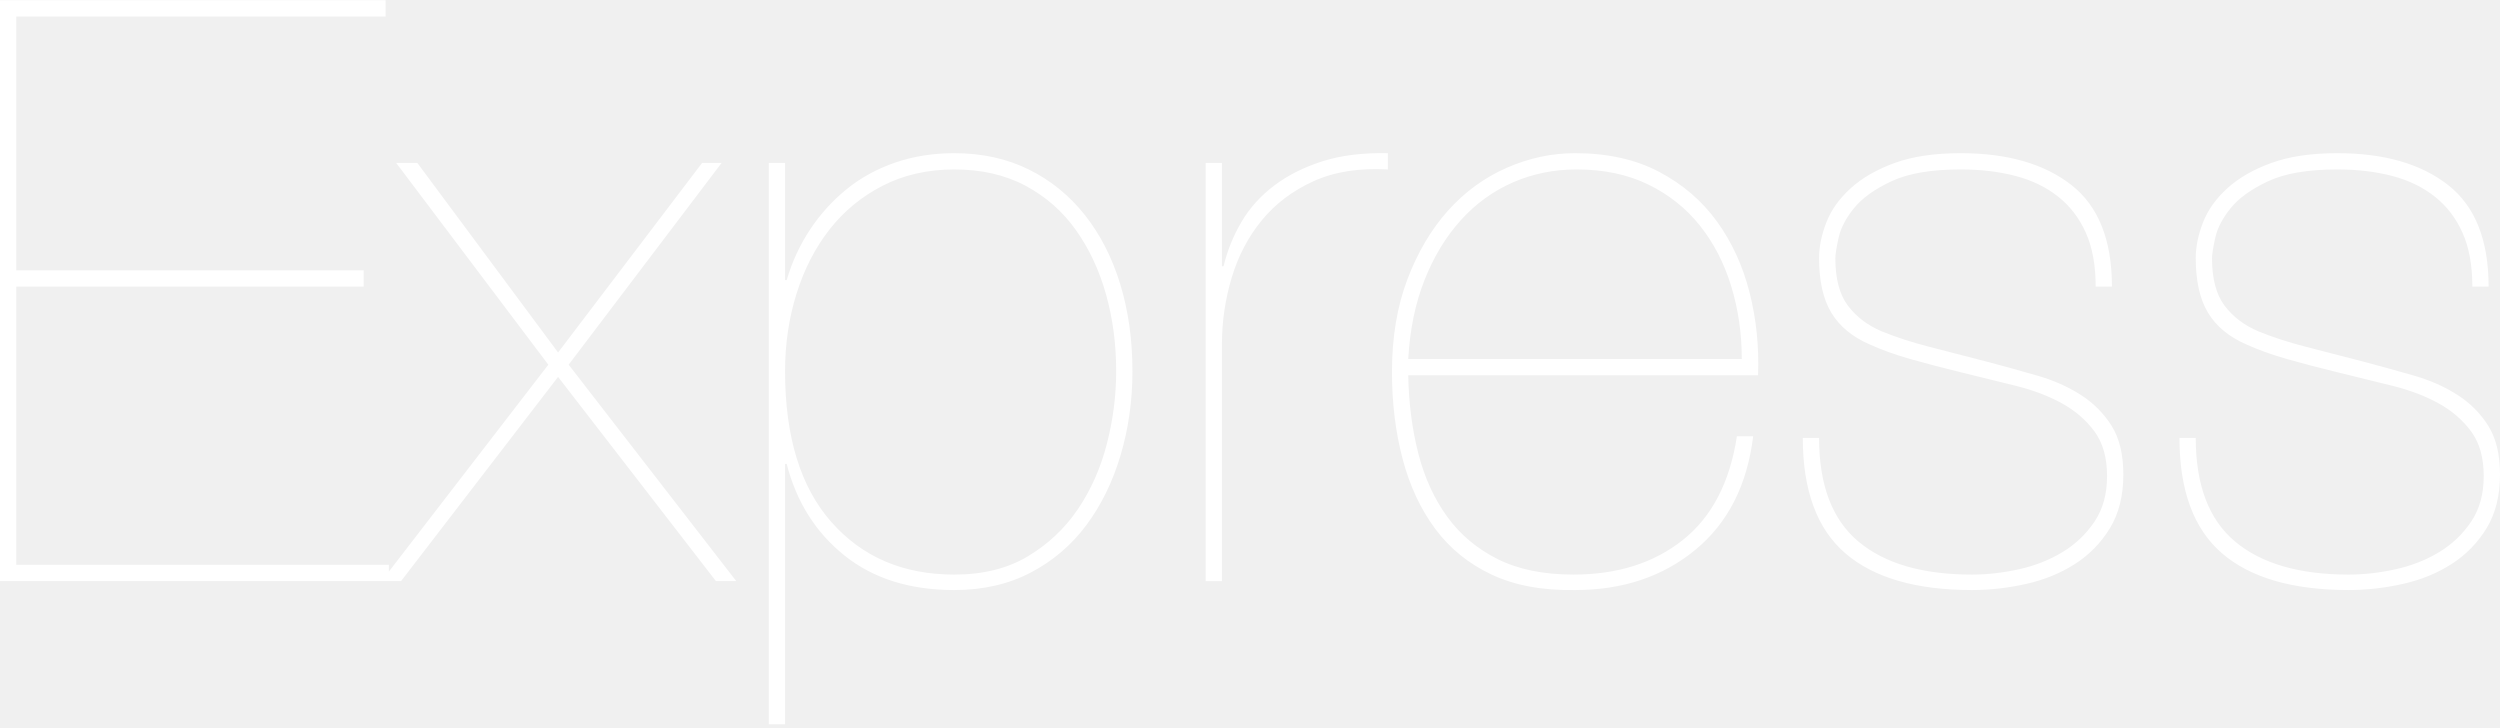
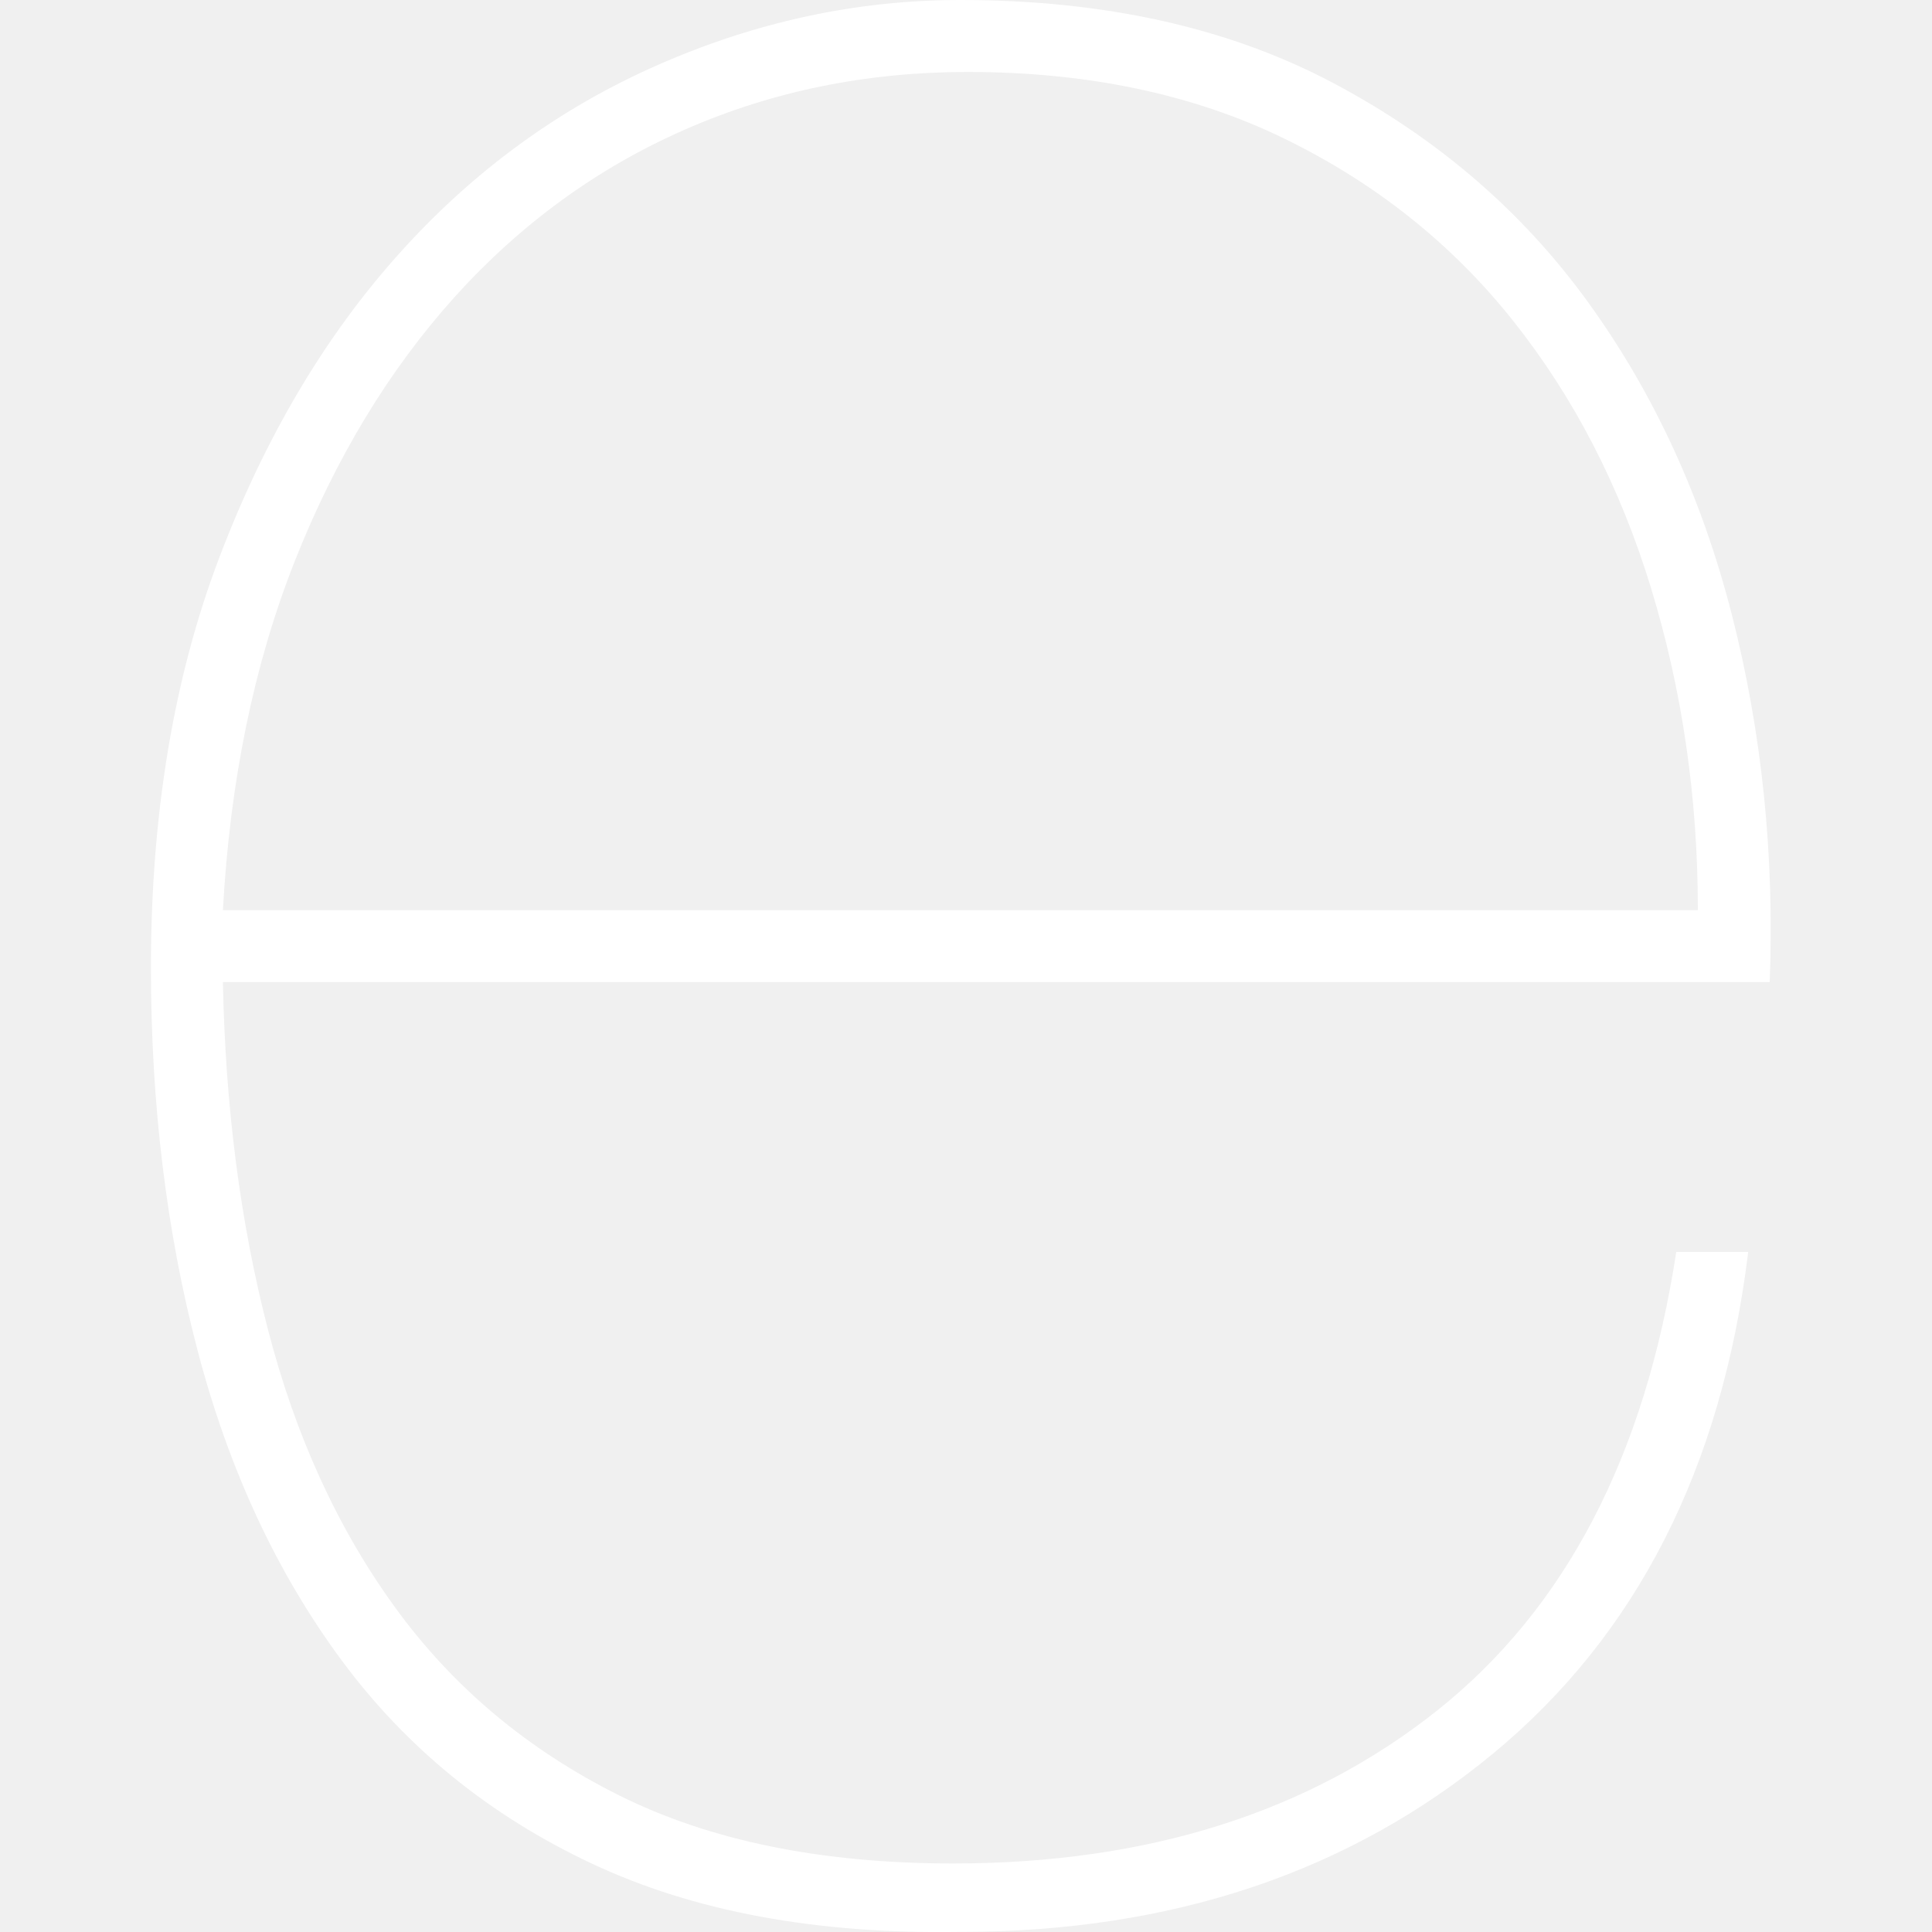
- <svg xmlns="http://www.w3.org/2000/svg" width="2500" height="728" viewBox="0 0 512 149">
-   <path d="M3.332 115.629V58.648h71.144v-3.333H3.332V3.332h75.642V0H0v118.961h79.64v-3.332H3.333zm140.455-82.307l-29.49 38.821-28.825-38.82H81.14l31.157 41.32L78.14 118.96h3.999l32.156-41.82 32.323 41.82h4.165l-34.322-44.319 31.323-41.32h-3.998zm16.994 114.963V94.97h.333c2 7.775 5.943 14.023 11.83 18.744 5.887 4.72 13.384 7.081 22.492 7.081 5.887 0 11.108-1.194 15.662-3.582s8.358-5.637 11.413-9.747c3.054-4.11 5.387-8.886 6.998-14.329 1.61-5.442 2.416-11.163 2.416-17.16 0-6.443-.834-12.386-2.5-17.828-1.666-5.443-4.082-10.164-7.247-14.162-3.166-3.999-6.998-7.11-11.497-9.33-4.498-2.222-9.58-3.333-15.245-3.333-4.332 0-8.358.639-12.079 1.916-3.721 1.278-7.025 3.082-9.913 5.415a36.674 36.674 0 0 0-7.498 8.247c-2.11 3.166-3.721 6.637-4.832 10.414h-.333V33.322h-3.332v114.963h3.332zm34.655-30.657c-10.44 0-18.827-3.582-25.158-10.746-6.331-7.164-9.497-17.467-9.497-30.907 0-5.554.778-10.83 2.333-15.828 1.555-4.998 3.804-9.386 6.747-13.162 2.944-3.777 6.582-6.776 10.913-8.997 4.332-2.222 9.22-3.333 14.662-3.333 5.554 0 10.414 1.111 14.579 3.333 4.165 2.221 7.609 5.248 10.33 9.08s4.776 8.22 6.165 13.162c1.388 4.943 2.082 10.191 2.082 15.745 0 4.999-.638 9.97-1.916 14.912-1.277 4.943-3.249 9.386-5.915 13.33-2.665 3.942-6.08 7.163-10.246 9.663-4.166 2.499-9.192 3.748-15.079 3.748zm54.816 1.333V70.477c0-4.665.666-9.22 2-13.662 1.332-4.443 3.387-8.359 6.164-11.746 2.777-3.388 6.303-6.054 10.58-7.998 4.276-1.944 9.358-2.749 15.245-2.416v-3.332c-5.11-.11-9.58.444-13.412 1.666-3.833 1.222-7.137 2.888-9.914 4.999-2.777 2.11-4.998 4.581-6.664 7.414a33.15 33.15 0 0 0-3.666 9.08h-.333v-21.16h-3.332v85.64h3.332zm38.154-42.153h71.643c.223-5.887-.36-11.551-1.749-16.994-1.388-5.443-3.61-10.275-6.664-14.495-3.055-4.221-6.998-7.609-11.83-10.164-4.832-2.555-10.58-3.832-17.244-3.832-4.777 0-9.442 1-13.996 3-4.554 1.999-8.553 4.914-11.996 8.746-3.443 3.832-6.22 8.525-8.33 14.08-2.11 5.553-3.166 11.884-3.166 18.993 0 6.331.722 12.246 2.166 17.744 1.444 5.498 3.665 10.275 6.664 14.329 3 4.054 6.86 7.192 11.58 9.413 4.72 2.222 10.413 3.277 17.078 3.166 9.774 0 17.994-2.75 24.658-8.247 6.665-5.499 10.608-13.246 11.83-23.243h-3.332c-1.444 9.442-5.138 16.523-11.08 21.243-5.943 4.721-13.412 7.081-22.41 7.081-6.109 0-11.274-1.055-15.495-3.165-4.22-2.11-7.664-4.999-10.33-8.664-2.665-3.666-4.637-7.97-5.914-12.913-1.278-4.942-1.972-10.302-2.083-16.078zm68.311-3.332h-68.31c.332-5.998 1.443-11.385 3.331-16.161 1.889-4.777 4.36-8.859 7.415-12.246 3.054-3.388 6.609-5.97 10.663-7.748 4.054-1.777 8.414-2.666 13.079-2.666 5.554 0 10.44 1.028 14.662 3.083 4.22 2.055 7.747 4.86 10.58 8.414 2.832 3.554 4.97 7.692 6.414 12.412 1.444 4.721 2.166 9.692 2.166 14.912zm72.477-14.828h3.332c0-9.553-2.777-16.495-8.33-20.827-5.555-4.332-13.108-6.498-22.66-6.498-5.332 0-9.83.667-13.496 2-3.665 1.332-6.664 3.054-8.997 5.164-2.332 2.11-3.998 4.443-4.998 6.998-1 2.555-1.5 4.999-1.5 7.331 0 4.665.833 8.386 2.5 11.163 1.666 2.777 4.276 4.943 7.83 6.498 2.444 1.11 5.22 2.11 8.331 3 3.11.888 6.72 1.832 10.83 2.831 3.665.89 7.275 1.778 10.83 2.666 3.554.889 6.692 2.083 9.413 3.582 2.722 1.5 4.943 3.416 6.665 5.749 1.721 2.332 2.582 5.387 2.582 9.163 0 3.666-.86 6.776-2.582 9.33a20.815 20.815 0 0 1-6.581 6.249c-2.666 1.61-5.638 2.776-8.914 3.498-3.277.722-6.47 1.083-9.58 1.083-10.108 0-17.856-2.249-23.243-6.747-5.387-4.499-8.08-11.58-8.08-21.244h-3.333c0 10.775 2.916 18.661 8.747 23.66 5.832 4.998 14.468 7.497 25.909 7.497 3.665 0 7.358-.417 11.08-1.25 3.72-.833 7.053-2.193 9.996-4.082a22.592 22.592 0 0 0 7.164-7.33c1.833-3 2.75-6.665 2.75-10.997 0-4.11-.806-7.442-2.416-9.997-1.611-2.554-3.721-4.665-6.332-6.331-2.61-1.666-5.553-2.971-8.83-3.915a516.08 516.08 0 0 0-9.914-2.75 1726.675 1726.675 0 0 0-12.246-3.165c-3.498-.889-6.747-1.944-9.746-3.166-2.888-1.222-5.193-2.971-6.915-5.248-1.722-2.277-2.582-5.526-2.582-9.747 0-.777.222-2.166.666-4.165.444-2 1.5-4.027 3.166-6.082 1.666-2.054 4.22-3.887 7.664-5.498 3.443-1.61 8.164-2.416 14.162-2.416 4.11 0 7.858.445 11.246 1.333 3.388.889 6.304 2.305 8.747 4.249 2.444 1.944 4.332 4.415 5.665 7.414 1.333 3 2 6.665 2 10.997zm77.141 0h3.332c0-9.553-2.776-16.495-8.33-20.827-5.554-4.332-13.107-6.498-22.66-6.498-5.331 0-9.83.667-13.495 2-3.666 1.332-6.665 3.054-8.997 5.164-2.333 2.11-3.999 4.443-4.999 6.998-1 2.555-1.499 4.999-1.499 7.331 0 4.665.833 8.386 2.5 11.163 1.665 2.777 4.276 4.943 7.83 6.498 2.444 1.11 5.22 2.11 8.33 3 3.11.888 6.72 1.832 10.83 2.831 3.666.89 7.276 1.778 10.83 2.666 3.555.889 6.692 2.083 9.414 3.582 2.721 1.5 4.943 3.416 6.664 5.749 1.722 2.332 2.583 5.387 2.583 9.163 0 3.666-.861 6.776-2.583 9.33a20.815 20.815 0 0 1-6.58 6.249c-2.667 1.61-5.638 2.776-8.915 3.498-3.276.722-6.47 1.083-9.58 1.083-10.108 0-17.855-2.249-23.242-6.747-5.388-4.499-8.081-11.58-8.081-21.244h-3.332c0 10.775 2.915 18.661 8.747 23.66 5.831 4.998 14.467 7.497 25.908 7.497 3.666 0 7.359-.417 11.08-1.25 3.72-.833 7.053-2.193 9.997-4.082a22.592 22.592 0 0 0 7.164-7.33c1.833-3 2.749-6.665 2.749-10.997 0-4.11-.805-7.442-2.416-9.997-1.61-2.554-3.72-4.665-6.331-6.331-2.61-1.666-5.554-2.971-8.83-3.915a516.071 516.071 0 0 0-9.914-2.75 1726.65 1726.65 0 0 0-12.246-3.165c-3.499-.889-6.748-1.944-9.747-3.166-2.888-1.222-5.193-2.971-6.914-5.248-1.722-2.277-2.583-5.526-2.583-9.747 0-.777.222-2.166.667-4.165.444-2 1.5-4.027 3.165-6.082 1.666-2.054 4.221-3.887 7.664-5.498 3.444-1.61 8.164-2.416 14.163-2.416 4.11 0 7.858.445 11.246 1.333 3.388.889 6.303 2.305 8.747 4.249 2.444 1.944 4.332 4.415 5.665 7.414 1.333 3 2 6.665 2 10.997z" fill="#ffffff" />
+ <svg xmlns="http://www.w3.org/2000/svg" viewBox="-2.5 0 32 32" fill="#ffffff">
+   <g id="SVGRepo_bgCarrier" stroke-width="0" />
+   <g id="SVGRepo_tracerCarrier" stroke-linecap="round" stroke-linejoin="round" />
+   <g id="SVGRepo_iconCarrier">
+     <g fill="none" fill-rule="evenodd">
+       <path d="M-3 0h32v32H-3z" />
+       <path fill="#ffffff" d="M1.192 16.267c.04 2.065.288 3.982.745 5.75.456 1.767 1.16 3.307 2.115 4.618.953 1.31 2.185 2.343 3.694 3.098 1.51.755 3.357 1.132 5.54 1.132 3.22 0 5.89-.844 8.016-2.532 2.125-1.69 3.446-4.22 3.962-7.597h1.192c-.437 3.575-1.847 6.345-4.23 8.312-2.384 1.966-5.324 2.95-8.82 2.95-2.383.04-4.42-.338-6.107-1.133-1.69-.794-3.07-1.917-4.142-3.367-1.073-1.45-1.867-3.158-2.383-5.124C.258 20.408 0 18.294 0 16.028c0-2.542.377-4.806 1.132-6.792C1.887 7.25 2.88 5.57 4.112 4.2 5.34 2.83 6.77 1.79 8.4 1.074 10.03.358 11.698 0 13.406 0c2.383 0 4.44.457 6.167 1.37 1.728.914 3.138 2.126 4.23 3.635 1.093 1.51 1.887 3.238 2.384 5.184.496 1.945.705 3.97.625 6.077H1.193zm24.43-1.192c0-1.867-.26-3.645-.775-5.333-.516-1.688-1.28-3.168-2.294-4.44-1.013-1.27-2.274-2.273-3.784-3.008-1.51-.735-3.258-1.102-5.244-1.102-1.67 0-3.228.317-4.678.953-1.45.636-2.72 1.56-3.813 2.77-1.092 1.212-1.976 2.672-2.652 4.38-.675 1.708-1.072 3.635-1.19 5.78h24.43z" />
+     </g>
+   </g>
</svg>
